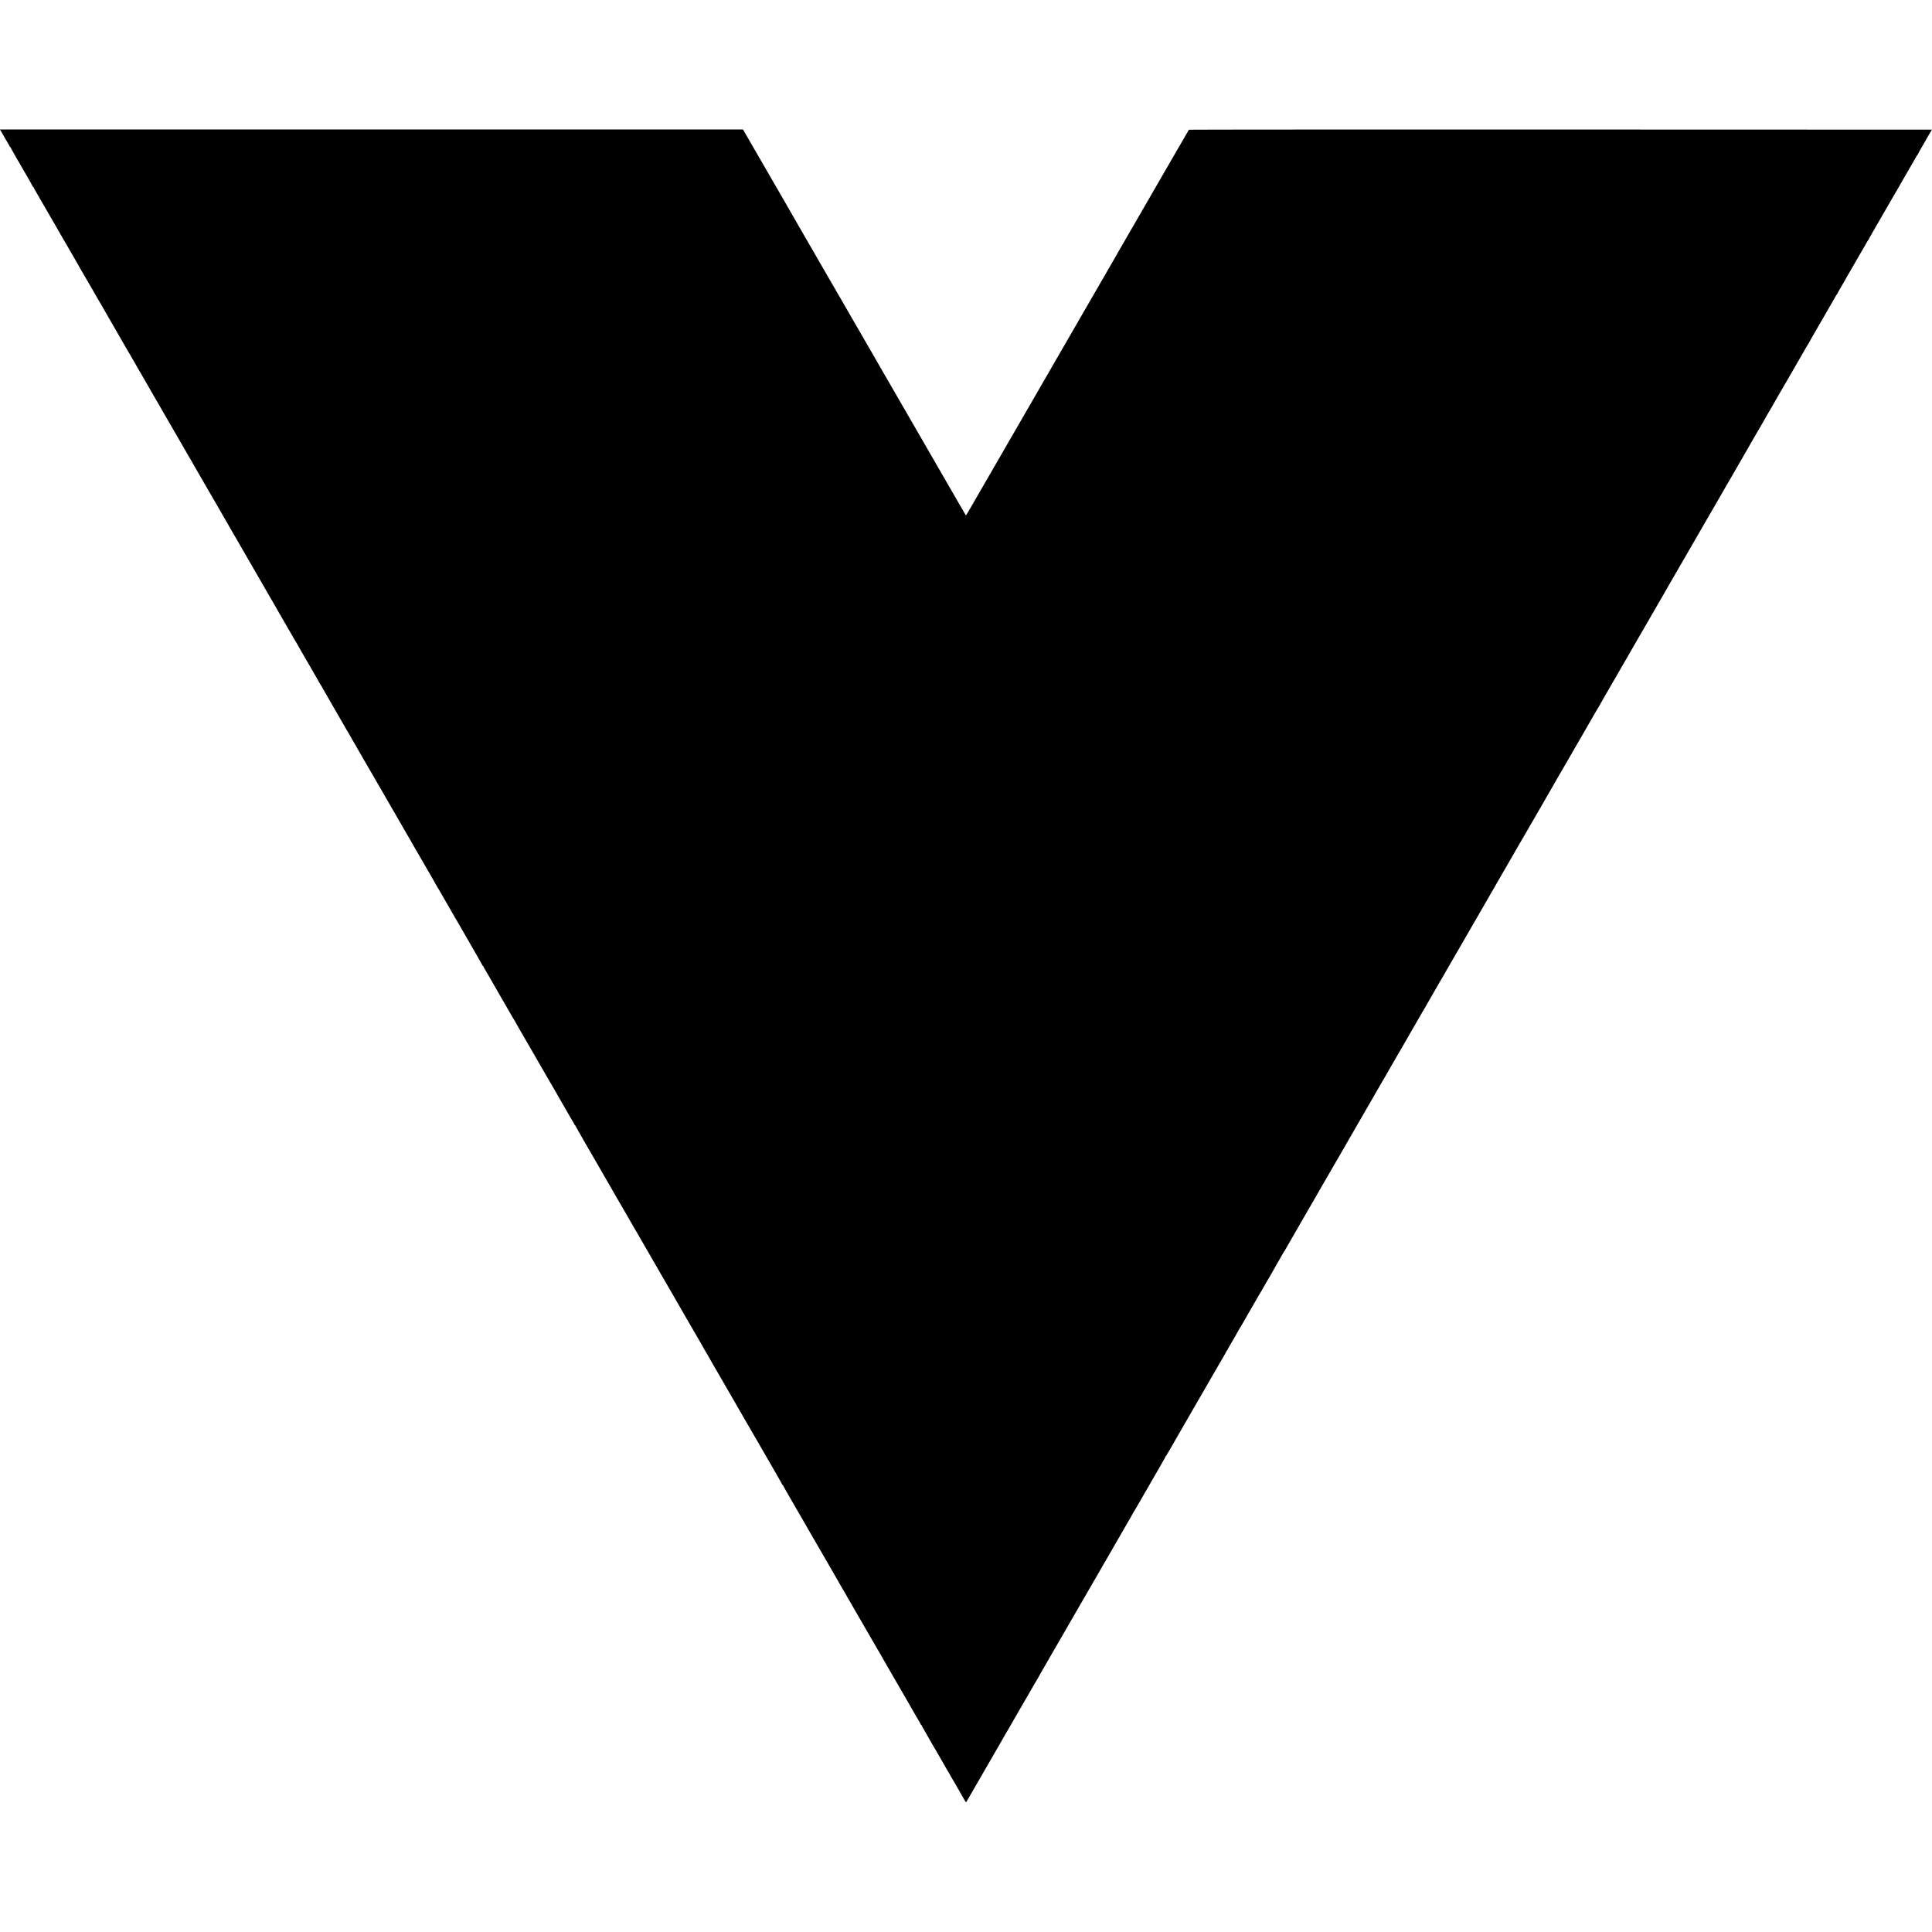
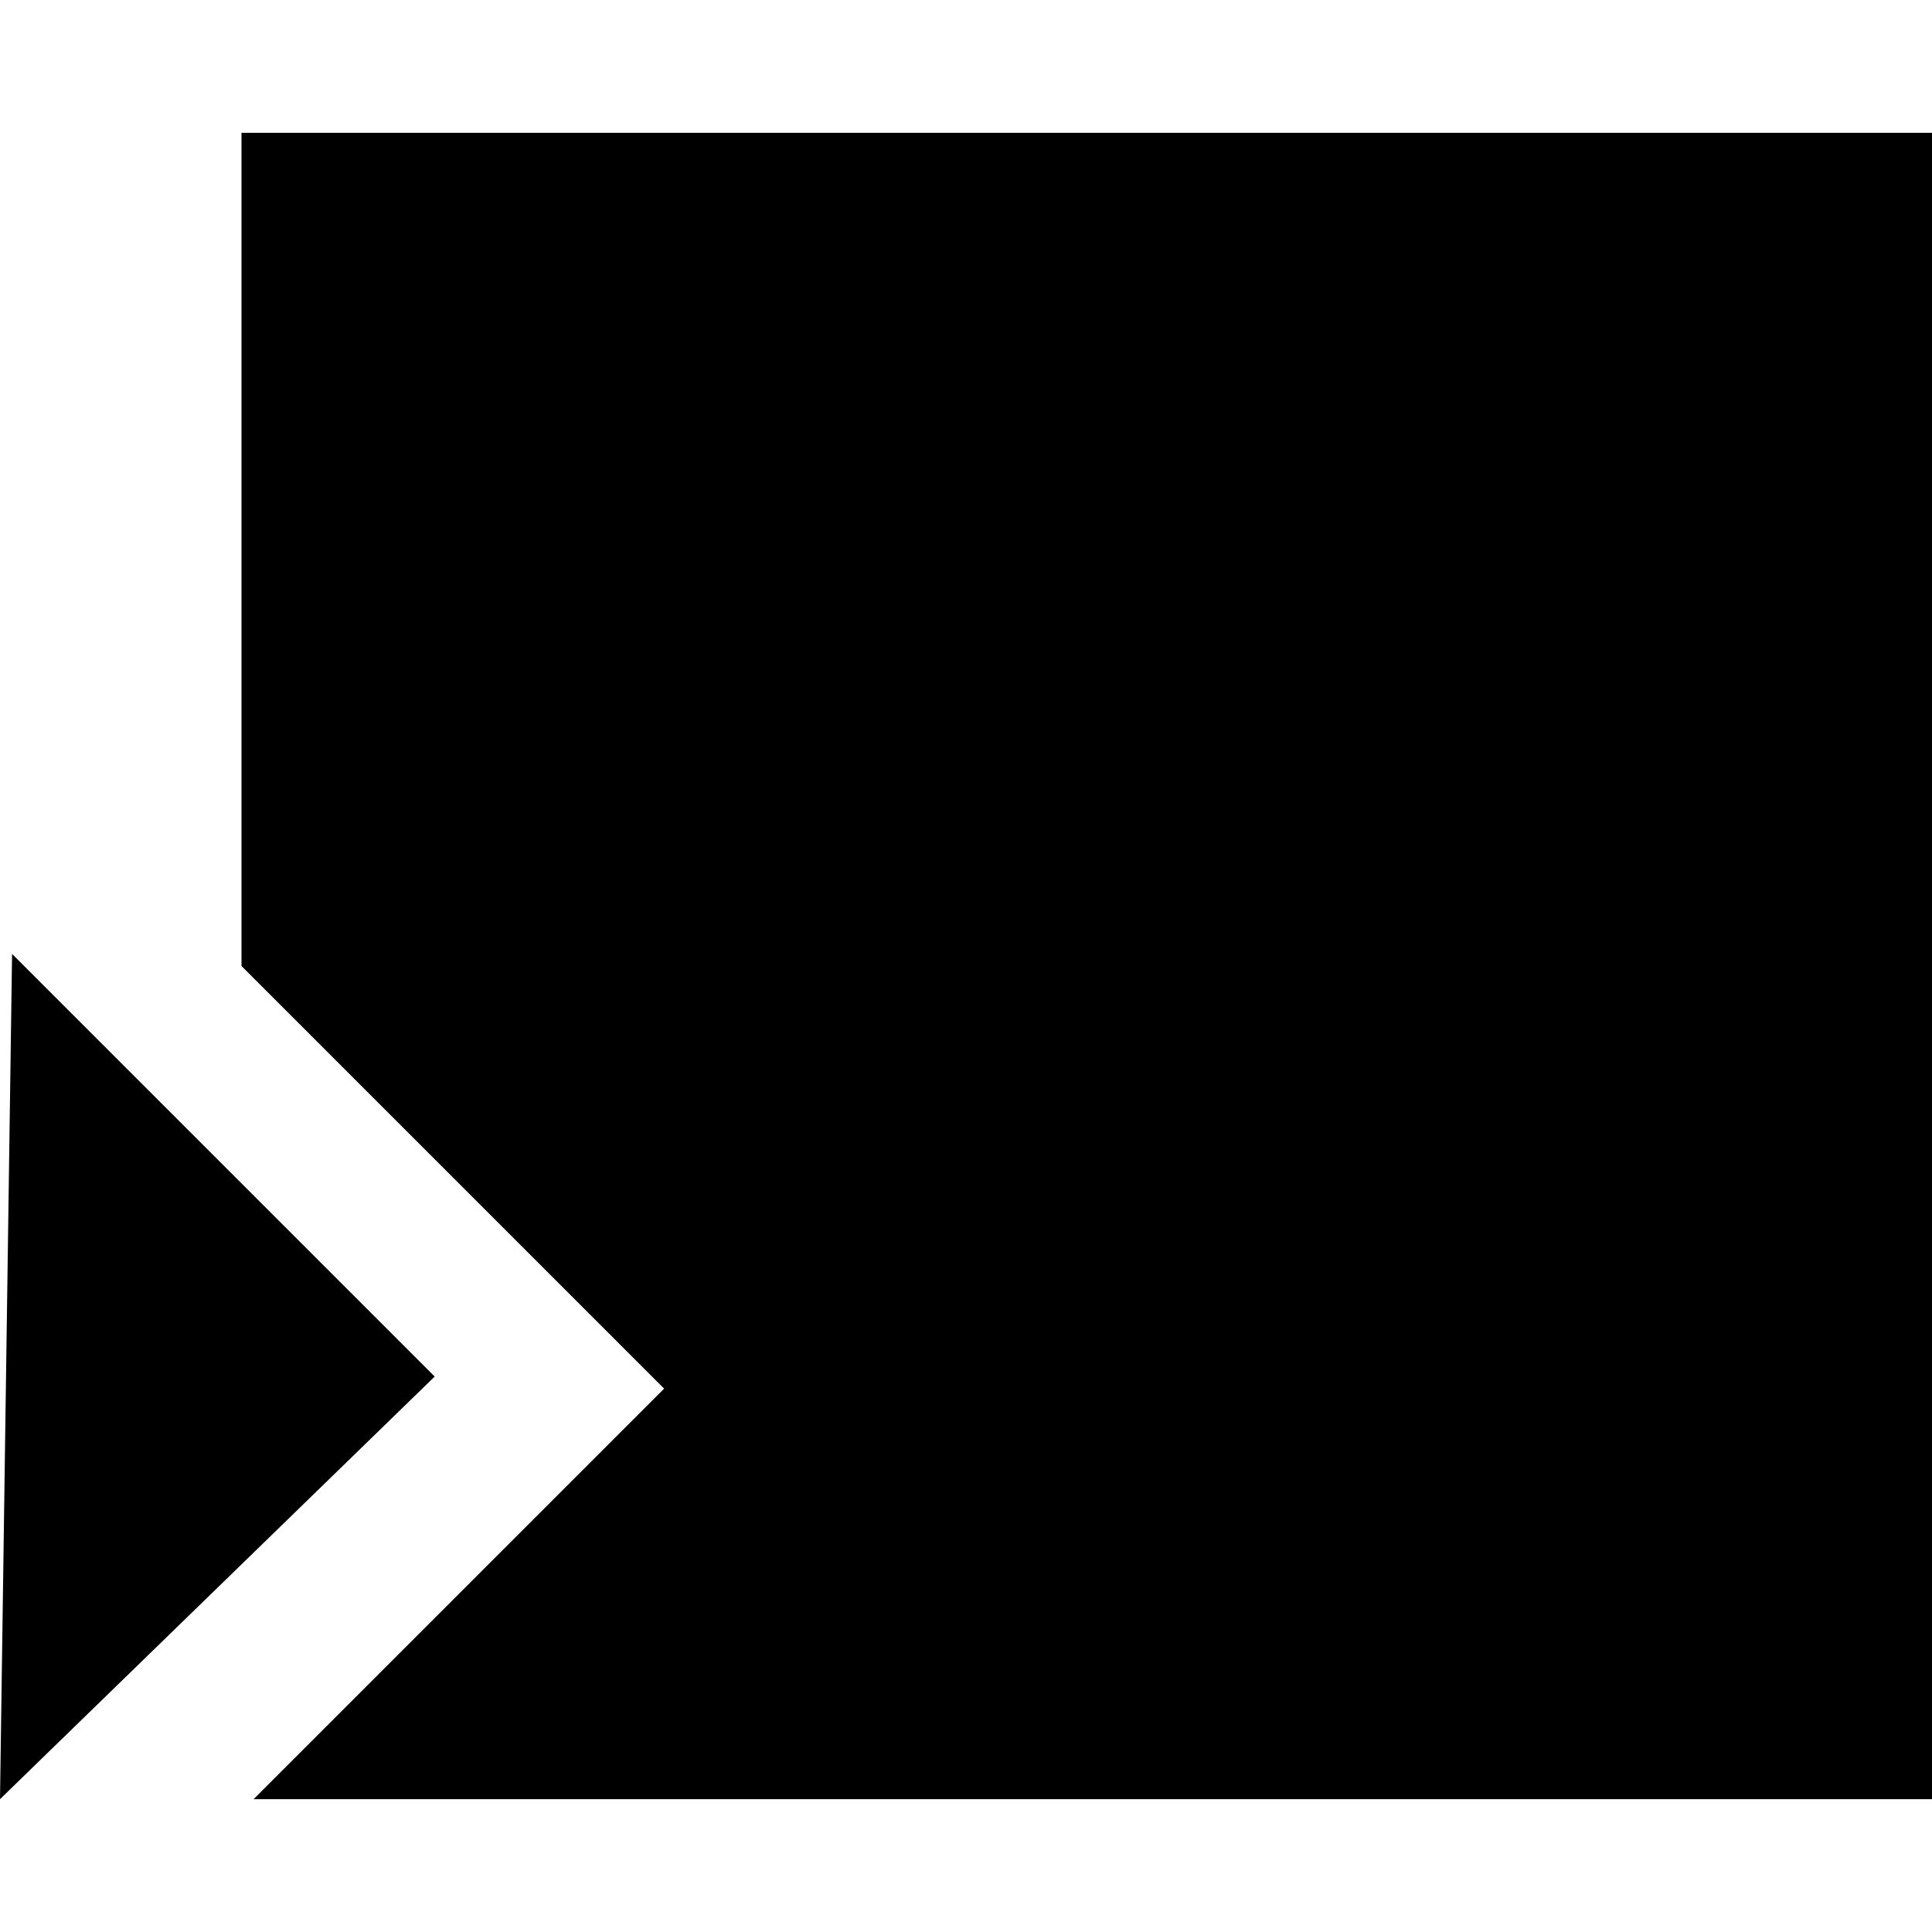
- <svg xmlns="http://www.w3.org/2000/svg" version="1.0" width="16pt" height="16pt" viewBox="0 0 16 16" preserveAspectRatio="xMidYMid meet">
-   <g transform="translate(0,16) scale(0.00032,-0.00032)" fill="#000000" stroke="none">
-     <path d="M18 46618 c45 -75 122 -207 122 -211 0 -2 25 -45 55 -95 30 -50 55 -96 55 -102 0 -5 5 -10 10 -10 6 0 10 -4 10 -9 0 -5 73 -135 161 -288 89 -153 173 -298 187 -323 14 -25 32 -57 41 -72 88 -149 187 -324 189 -335 2 -7 8 -13 13 -13 5 0 9 -4 9 -10 0 -5 46 -89 103 -187 175 -302 490 -846 507 -876 8 -16 20 -36 25 -45 28 -46 290 -498 339 -585 13 -23 74 -129 136 -236 61 -107 123 -215 137 -240 14 -25 29 -50 33 -56 5 -5 23 -37 40 -70 18 -33 38 -67 44 -75 11 -16 21 -33 63 -109 14 -25 29 -50 33 -56 4 -5 21 -35 38 -65 55 -100 261 -455 269 -465 4 -5 14 -21 20 -35 15 -29 41 -75 103 -180 24 -41 52 -88 60 -105 9 -16 57 -100 107 -185 112 -193 362 -626 380 -660 8 -14 23 -38 33 -55 11 -16 23 -37 27 -45 4 -8 26 -46 48 -85 23 -38 53 -90 67 -115 46 -81 64 -113 178 -310 62 -107 121 -210 132 -227 37 -67 56 -99 85 -148 16 -27 32 -57 36 -65 4 -8 15 -27 25 -42 9 -15 53 -89 96 -165 44 -76 177 -307 296 -513 120 -206 268 -463 330 -570 131 -227 117 -203 200 -348 36 -62 73 -125 82 -140 10 -15 21 -34 25 -42 4 -8 20 -37 36 -65 17 -27 38 -65 48 -82 49 -85 64 -111 87 -153 13 -25 28 -49 32 -55 4 -5 78 -134 165 -285 87 -151 166 -288 176 -305 10 -16 26 -43 35 -59 9 -17 125 -217 257 -445 132 -229 253 -441 270 -471 17 -30 45 -79 64 -108 18 -29 33 -54 33 -57 0 -2 20 -37 44 -77 24 -40 123 -212 221 -383 97 -170 190 -330 205 -355 16 -25 39 -65 53 -90 13 -25 81 -144 152 -265 70 -121 137 -238 150 -260 12 -22 37 -65 55 -95 18 -30 43 -73 55 -95 12 -22 48 -85 80 -140 77 -132 163 -280 190 -330 13 -22 71 -123 130 -225 59 -102 116 -199 126 -217 10 -17 29 -50 43 -72 15 -22 26 -43 26 -45 0 -2 27 -50 60 -106 33 -56 60 -103 60 -105 0 -2 55 -98 90 -155 8 -14 182 -316 239 -414 13 -22 45 -79 72 -124 27 -46 49 -86 49 -89 0 -2 14 -24 30 -48 16 -24 30 -46 30 -49 0 -5 74 -135 100 -176 5 -8 24 -42 43 -75 50 -88 58 -101 262 -455 104 -179 199 -345 213 -370 14 -25 28 -49 32 -55 4 -5 17 -26 28 -45 10 -19 62 -109 114 -200 114 -197 133 -230 170 -295 16 -27 33 -57 38 -65 17 -28 96 -165 103 -180 4 -8 16 -28 26 -45 10 -16 77 -131 148 -255 72 -124 181 -313 243 -420 62 -107 121 -209 131 -227 35 -62 323 -560 392 -678 38 -66 83 -145 100 -175 16 -30 33 -59 37 -65 4 -5 17 -27 29 -47 34 -61 56 -100 90 -156 17 -29 31 -55 31 -57 0 -2 17 -32 39 -67 21 -35 134 -229 251 -433 117 -203 235 -407 261 -451 27 -45 49 -85 49 -88 0 -4 8 -19 19 -34 15 -21 200 -341 309 -533 10 -19 33 -58 51 -87 17 -29 31 -54 31 -56 0 -2 25 -44 55 -94 30 -50 55 -95 55 -98 0 -4 6 -15 14 -23 7 -9 27 -41 43 -71 17 -30 170 -297 342 -594 171 -296 311 -542 311 -547 0 -5 5 -9 10 -9 6 0 10 -4 10 -10 0 -5 22 -47 49 -92 27 -46 58 -99 68 -118 24 -43 81 -140 93 -160 5 -8 66 -114 135 -235 69 -121 130 -227 135 -235 12 -21 259 -447 283 -490 10 -19 28 -47 38 -62 11 -14 19 -29 19 -32 0 -3 37 -69 83 -148 99 -170 305 -526 337 -583 13 -22 31 -53 41 -70 11 -16 22 -37 26 -45 7 -14 82 -146 103 -180 14 -24 181 -311 205 -355 13 -22 46 -80 75 -130 29 -49 64 -110 78 -135 14 -25 51 -88 82 -140 31 -52 59 -102 63 -110 4 -8 18 -33 31 -55 205 -353 284 -489 309 -535 17 -30 45 -78 62 -106 18 -28 36 -60 39 -72 4 -12 12 -22 17 -22 5 0 9 -4 9 -10 0 -5 109 -197 241 -427 133 -230 250 -431 259 -448 51 -90 222 -385 280 -485 37 -63 78 -135 92 -160 14 -25 67 -117 118 -205 51 -88 101 -175 111 -193 34 -58 55 -95 149 -257 51 -88 101 -173 110 -190 9 -16 76 -131 147 -255 72 -124 140 -241 151 -260 61 -108 281 -489 355 -615 38 -66 77 -133 87 -150 35 -63 91 -161 100 -175 14 -23 99 -169 128 -220 54 -97 135 -235 142 -245 4 -5 20 -32 35 -60 26 -48 238 -416 276 -480 10 -16 26 -46 37 -65 30 -53 382 -661 403 -695 10 -16 22 -37 26 -45 4 -8 26 -48 50 -88 24 -41 43 -75 43 -77 0 -2 22 -40 50 -85 27 -45 50 -84 50 -86 0 -3 38 -69 83 -147 84 -142 302 -520 340 -587 10 -19 34 -60 52 -90 18 -30 44 -75 57 -100 14 -25 45 -79 70 -120 25 -41 56 -96 70 -121 14 -25 77 -133 138 -240 62 -107 122 -210 132 -229 25 -43 310 -535 337 -581 11 -19 26 -45 34 -59 17 -32 238 -414 266 -460 11 -19 24 -41 28 -49 3 -7 75 -133 160 -278 84 -146 153 -269 153 -274 0 -5 5 -9 10 -9 6 0 10 -4 10 -10 0 -5 82 -150 181 -322 182 -314 201 -346 240 -415 12 -21 80 -139 152 -263 71 -124 141 -245 155 -270 14 -25 28 -49 32 -55 6 -8 145 -248 220 -380 37 -66 209 -362 229 -395 11 -19 24 -42 28 -49 4 -8 67 -118 140 -243 73 -125 133 -230 133 -233 0 -2 15 -28 33 -57 19 -29 47 -78 64 -108 17 -30 53 -93 79 -139 53 -90 82 -141 157 -272 82 -142 115 -199 381 -659 142 -245 268 -463 281 -485 12 -22 71 -125 132 -230 60 -104 172 -298 248 -430 76 -132 146 -253 156 -270 11 -16 22 -36 26 -44 3 -8 30 -54 60 -103 29 -49 53 -91 53 -93 0 -3 18 -34 40 -70 22 -36 40 -67 40 -69 0 -2 37 -66 81 -142 45 -77 98 -168 119 -204 20 -36 47 -81 58 -100 12 -19 27 -47 33 -62 6 -16 15 -28 20 -28 5 0 9 -4 9 -9 0 -6 63 -118 140 -251 77 -133 140 -243 140 -245 0 -2 18 -33 41 -70 22 -37 49 -83 60 -101 10 -19 29 -51 40 -71 25 -45 109 -189 126 -218 7 -11 17 -29 22 -40 6 -11 22 -38 35 -60 14 -22 37 -62 52 -90 14 -27 35 -62 45 -77 11 -14 19 -29 19 -32 0 -3 18 -35 40 -71 22 -36 40 -67 40 -69 0 -2 19 -35 42 -72 23 -38 55 -94 72 -124 26 -47 139 -244 171 -298 6 -9 21 -36 34 -60 28 -48 37 -51 51 -19 6 12 19 36 29 52 10 17 27 46 38 65 11 19 104 181 208 360 103 179 199 345 213 370 14 25 42 74 64 109 21 34 38 65 38 67 0 2 18 33 40 69 22 36 40 67 40 69 0 3 177 310 199 346 16 26 136 234 140 244 2 5 25 44 52 88 27 44 49 81 49 84 0 2 18 34 40 70 22 36 40 67 40 69 0 2 20 36 43 77 35 58 169 289 297 513 9 17 50 86 90 155 40 69 86 150 103 180 16 30 35 62 41 70 6 8 16 24 22 35 35 64 72 129 167 293 59 100 116 199 127 220 11 20 30 53 41 72 43 72 1070 1850 1121 1940 14 25 65 113 113 195 48 83 96 166 107 185 10 19 28 50 38 68 11 18 73 124 137 235 64 111 175 303 246 427 71 124 173 299 225 390 52 91 116 202 143 248 27 45 49 85 49 89 0 4 6 14 14 22 7 9 28 43 46 76 26 47 251 436 378 655 11 19 29 51 40 70 11 19 101 176 201 348 99 172 181 317 181 323 0 5 5 9 10 9 6 0 10 5 10 11 0 6 8 23 18 37 11 15 32 52 49 82 16 30 130 228 253 440 122 212 234 405 248 430 13 25 39 70 57 100 39 65 69 117 130 225 25 44 50 87 55 95 12 19 78 134 220 380 61 107 129 224 150 260 161 277 222 382 246 425 15 28 47 83 71 123 24 41 43 78 43 83 0 5 4 9 8 9 4 0 13 12 19 28 7 15 23 45 36 67 66 110 277 478 277 483 0 3 6 13 14 21 7 9 27 41 43 71 17 30 45 80 63 110 34 57 375 649 394 685 6 11 16 27 22 35 6 8 26 42 44 75 18 33 41 74 51 90 10 17 24 41 32 55 54 97 72 128 88 152 11 14 19 28 19 30 0 3 79 141 175 308 96 167 175 305 175 308 0 3 6 13 14 21 7 9 26 39 41 66 33 60 276 483 338 587 24 40 46 80 50 88 4 8 13 24 20 35 14 23 95 163 125 215 11 19 52 91 92 160 40 69 80 139 90 155 9 17 103 179 207 360 105 182 200 346 211 365 103 181 463 802 489 845 7 11 15 27 19 35 4 8 29 51 55 95 64 110 828 1433 848 1470 9 17 24 41 33 55 9 14 29 48 45 77 15 28 52 93 82 145 30 51 62 107 71 123 17 30 231 398 400 690 51 88 103 179 115 202 12 23 26 48 32 55 6 7 24 38 40 68 17 30 61 107 98 170 37 63 84 144 103 180 19 36 41 72 48 81 8 8 14 18 14 21 0 4 27 51 59 106 32 55 72 124 89 154 16 29 71 125 122 213 51 88 104 180 118 205 13 25 28 50 32 55 4 6 17 26 28 45 11 19 45 80 77 135 31 55 66 116 77 135 11 19 88 152 171 295 401 694 620 1072 650 1125 11 19 87 152 170 295 83 143 158 273 166 288 9 16 21 36 26 45 6 9 31 52 55 96 25 43 54 94 66 115 11 20 95 164 186 321 91 157 173 299 182 315 9 17 26 46 37 65 12 19 66 114 121 210 56 96 108 186 117 200 8 14 24 40 34 59 24 45 383 664 412 713 5 9 17 29 26 45 15 28 120 210 241 419 36 61 68 117 72 125 4 8 12 23 19 34 35 57 245 420 262 453 11 20 35 61 53 90 17 29 32 54 32 56 0 3 28 51 62 108 33 57 70 119 80 138 10 19 23 42 28 50 5 8 32 53 59 100 27 47 149 258 271 470 122 212 234 405 248 430 30 53 62 108 80 135 6 11 15 27 19 35 4 8 85 150 181 315 96 165 187 323 202 350 31 56 116 202 130 225 5 8 25 42 43 75 19 33 92 159 162 280 149 257 157 271 202 350 19 33 38 67 43 75 9 14 228 392 275 475 12 22 55 96 95 165 40 69 80 139 90 155 24 42 202 350 221 383 9 15 27 47 41 72 14 25 75 131 136 236 61 106 121 210 134 232 99 172 271 470 279 482 5 8 23 40 40 70 18 30 81 141 142 245 60 105 121 210 135 235 14 25 71 124 127 220 56 96 143 247 194 335 51 88 96 167 102 175 14 24 180 311 204 355 23 43 340 590 356 615 5 8 50 87 101 175 171 301 517 898 582 1008 25 43 46 81 46 83 0 2 12 23 27 47 14 23 40 67 56 97 16 30 35 62 42 70 7 8 15 22 18 30 4 8 20 38 37 65 16 28 33 57 37 65 6 12 111 196 143 250 5 8 55 95 112 193 57 98 113 195 126 215 12 20 27 46 32 57 6 11 14 27 20 35 5 8 76 130 156 270 80 140 165 287 187 325 23 39 52 90 66 115 13 25 30 52 37 61 8 8 14 18 14 21 0 4 41 77 92 165 50 87 175 302 276 478 101 176 208 360 236 408 28 49 67 117 86 152 19 35 41 70 48 77 6 6 12 15 12 19 0 7 124 224 167 291 12 21 23 40 23 42 0 2 21 40 46 83 26 43 55 92 64 109 54 95 327 568 354 614 19 30 45 75 59 100 71 128 82 145 89 148 4 2 8 8 8 13 0 5 42 82 94 172 311 538 496 858 518 897 14 25 40 70 58 100 18 30 42 71 53 90 10 19 79 139 152 265 73 127 142 246 153 265 10 19 43 76 72 125 29 50 63 108 75 130 65 116 80 140 87 143 4 2 8 8 8 12 0 8 114 212 140 250 6 8 14 24 20 35 5 11 54 97 108 190 l100 170 -9611 3 c-5286 1 -9614 -1 -9618 -5 -5 -6 -419 -719 -619 -1068 -89 -155 -267 -463 -323 -560 -38 -66 -81 -140 -95 -165 -31 -56 -263 -457 -526 -910 -110 -190 -224 -388 -254 -440 -29 -52 -61 -109 -71 -125 -23 -39 -243 -420 -268 -465 -11 -19 -204 -352 -428 -740 -224 -388 -477 -826 -563 -975 -85 -148 -185 -322 -222 -385 -37 -63 -120 -207 -185 -320 -65 -113 -177 -306 -248 -430 -72 -124 -172 -297 -222 -385 -51 -88 -142 -245 -202 -350 -131 -226 -247 -427 -408 -705 -65 -113 -249 -432 -410 -710 -160 -278 -388 -673 -506 -877 -118 -205 -216 -373 -219 -373 -3 0 -52 82 -109 183 -58 100 -144 250 -192 332 -95 164 -402 696 -647 1120 -85 149 -228 396 -317 550 -212 365 -982 1700 -1008 1745 -10 19 -43 76 -72 125 -29 50 -64 110 -77 135 -14 25 -63 110 -110 190 -47 80 -96 165 -110 190 -14 25 -99 171 -188 325 -89 154 -174 300 -188 325 -13 25 -64 113 -112 195 -48 83 -140 242 -205 355 -65 113 -183 317 -263 454 -79 137 -152 264 -163 282 -50 89 -335 583 -354 614 -12 19 -34 58 -50 85 -15 28 -129 226 -253 440 -124 215 -235 408 -247 430 -12 22 -69 121 -127 220 -58 99 -226 389 -373 645 -148 256 -324 561 -392 678 -67 117 -134 232 -147 255 -13 23 -33 59 -46 80 l-22 37 -9615 0 -9615 0 20 -32z" />
+ <svg xmlns="http://www.w3.org/2000/svg" version="1.1" id="Calque_1" x="0px" y="0px" viewBox="0 0 16 16" style="enable-background:new 0 0 16 16;" xml:space="preserve">
+   <g>
+     <polygon points="3.6,11.4 0,14.9 0.1,7.9  " />
+     <polygon points="16,1.1 16,14.9 2.1,14.9 5.5,11.5 2,8 2,1.1  " />
  </g>
</svg>
